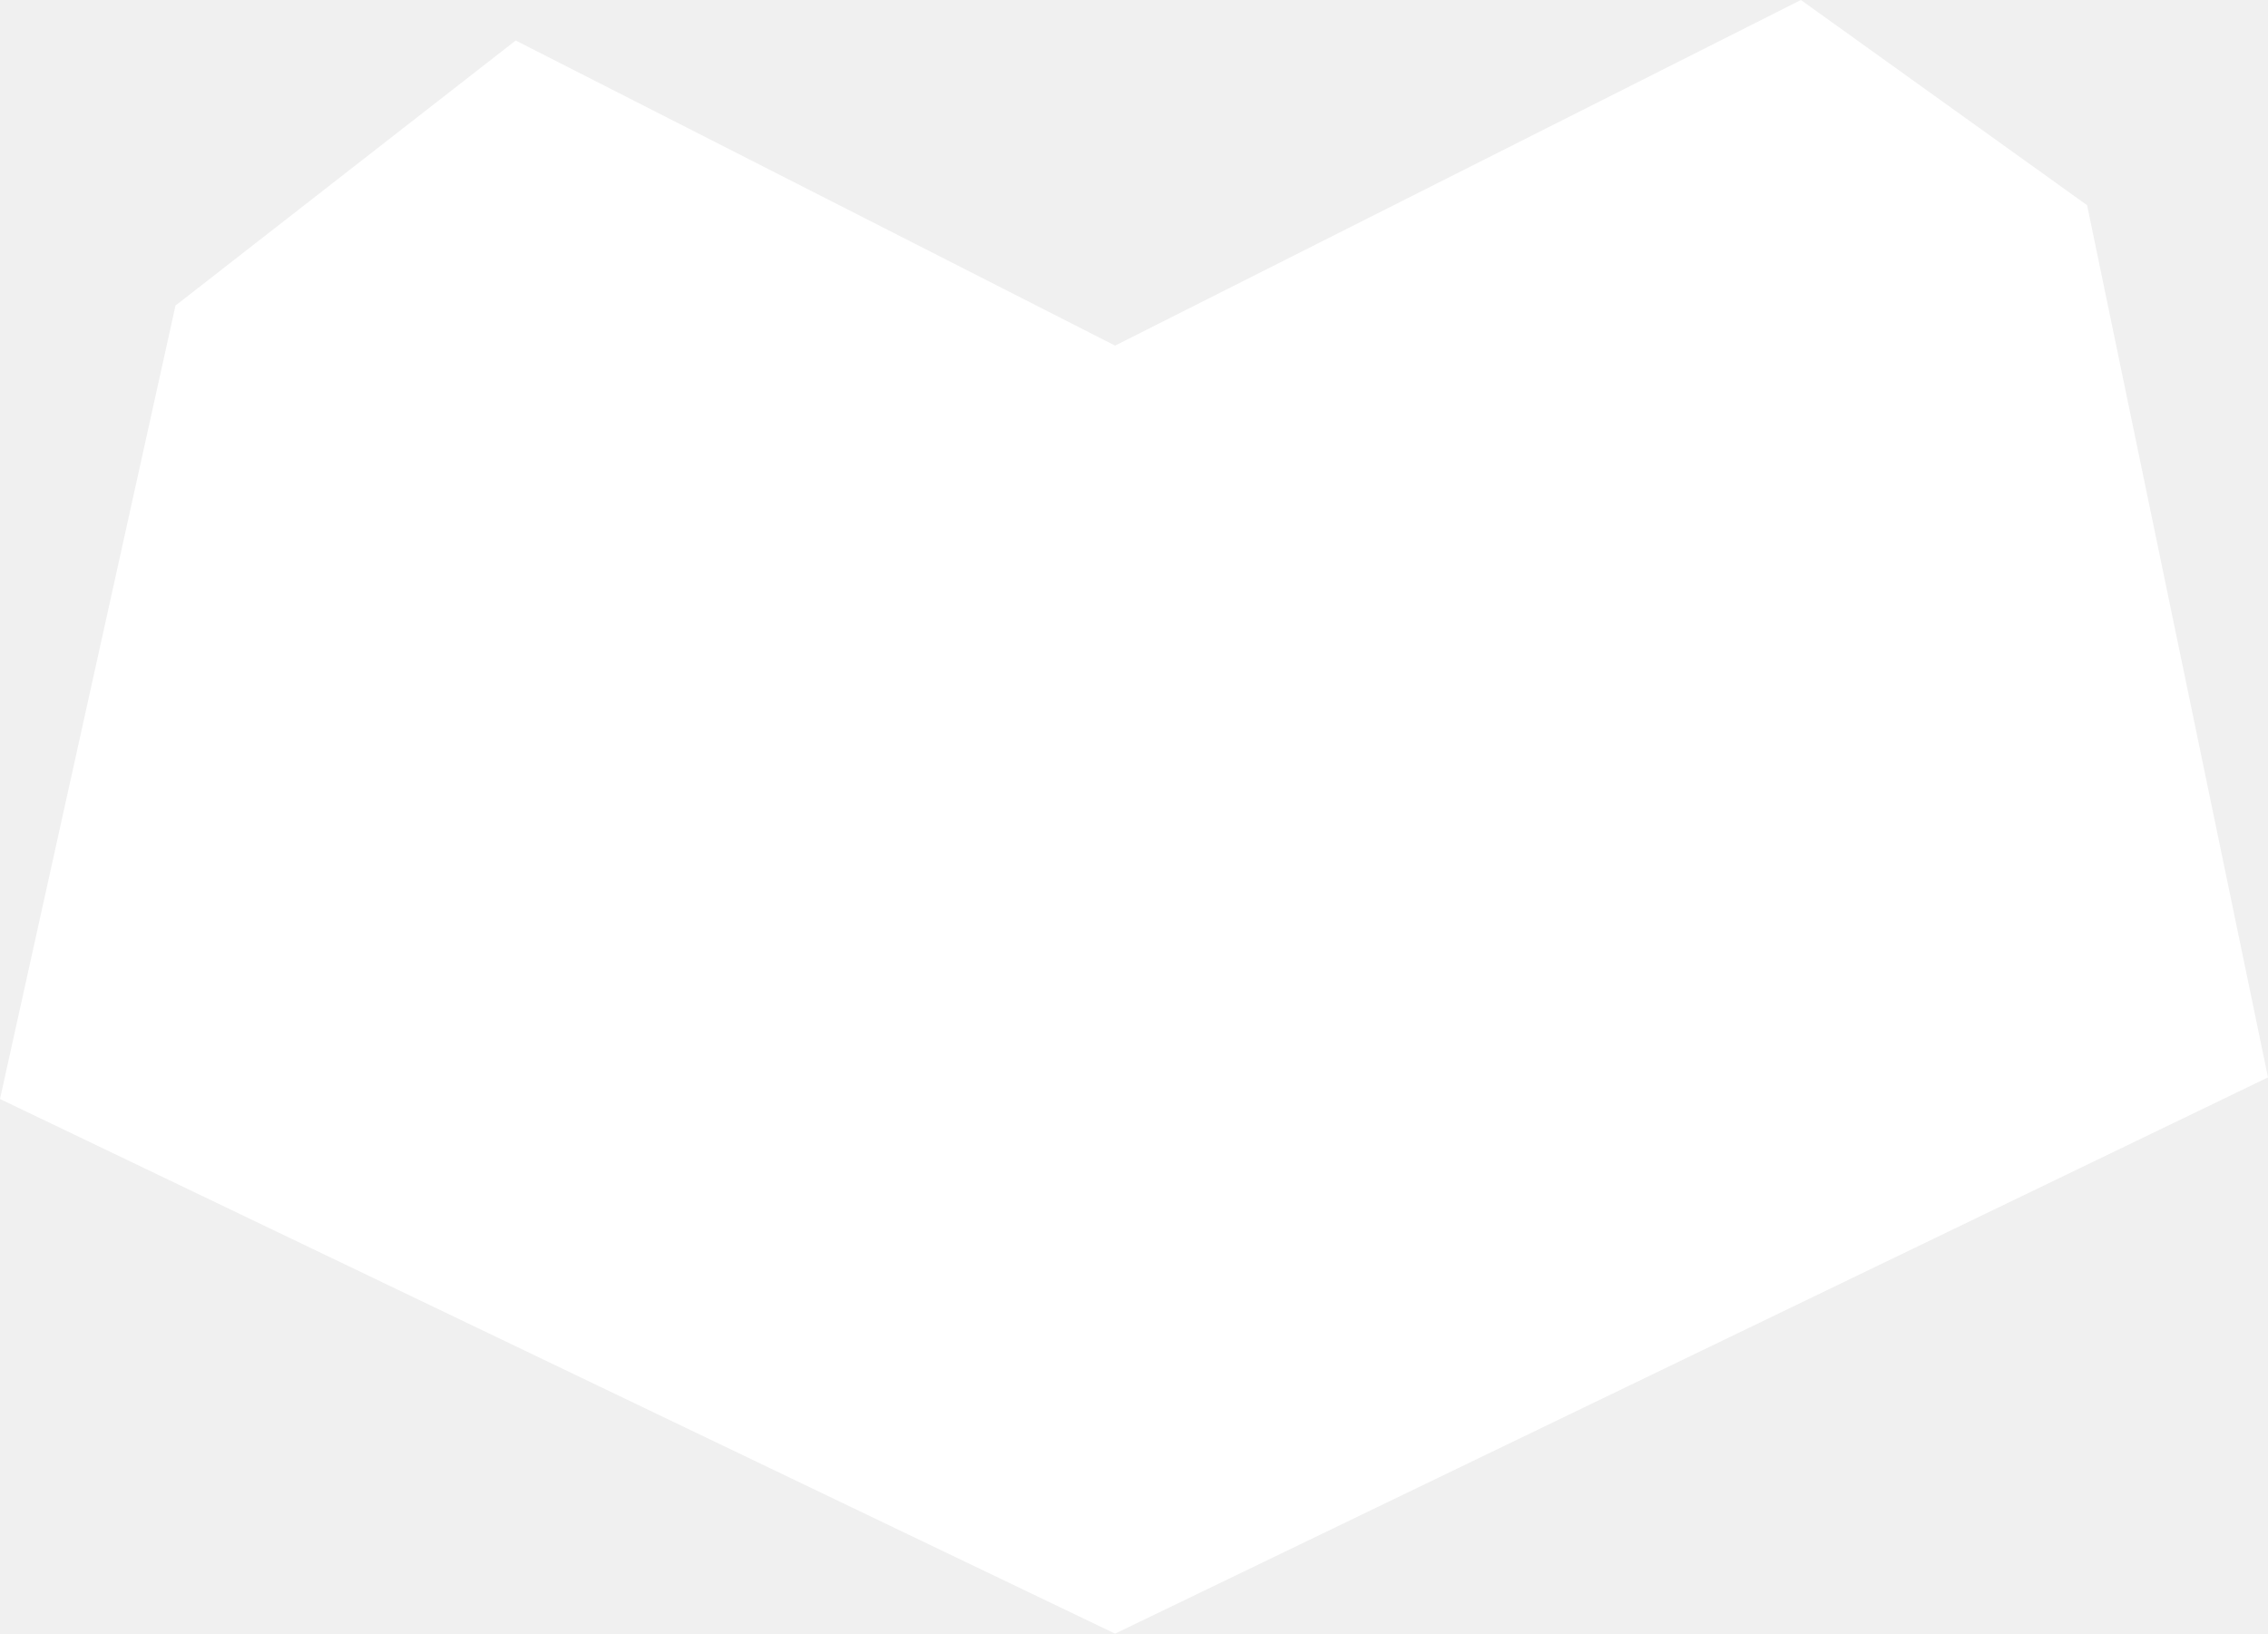
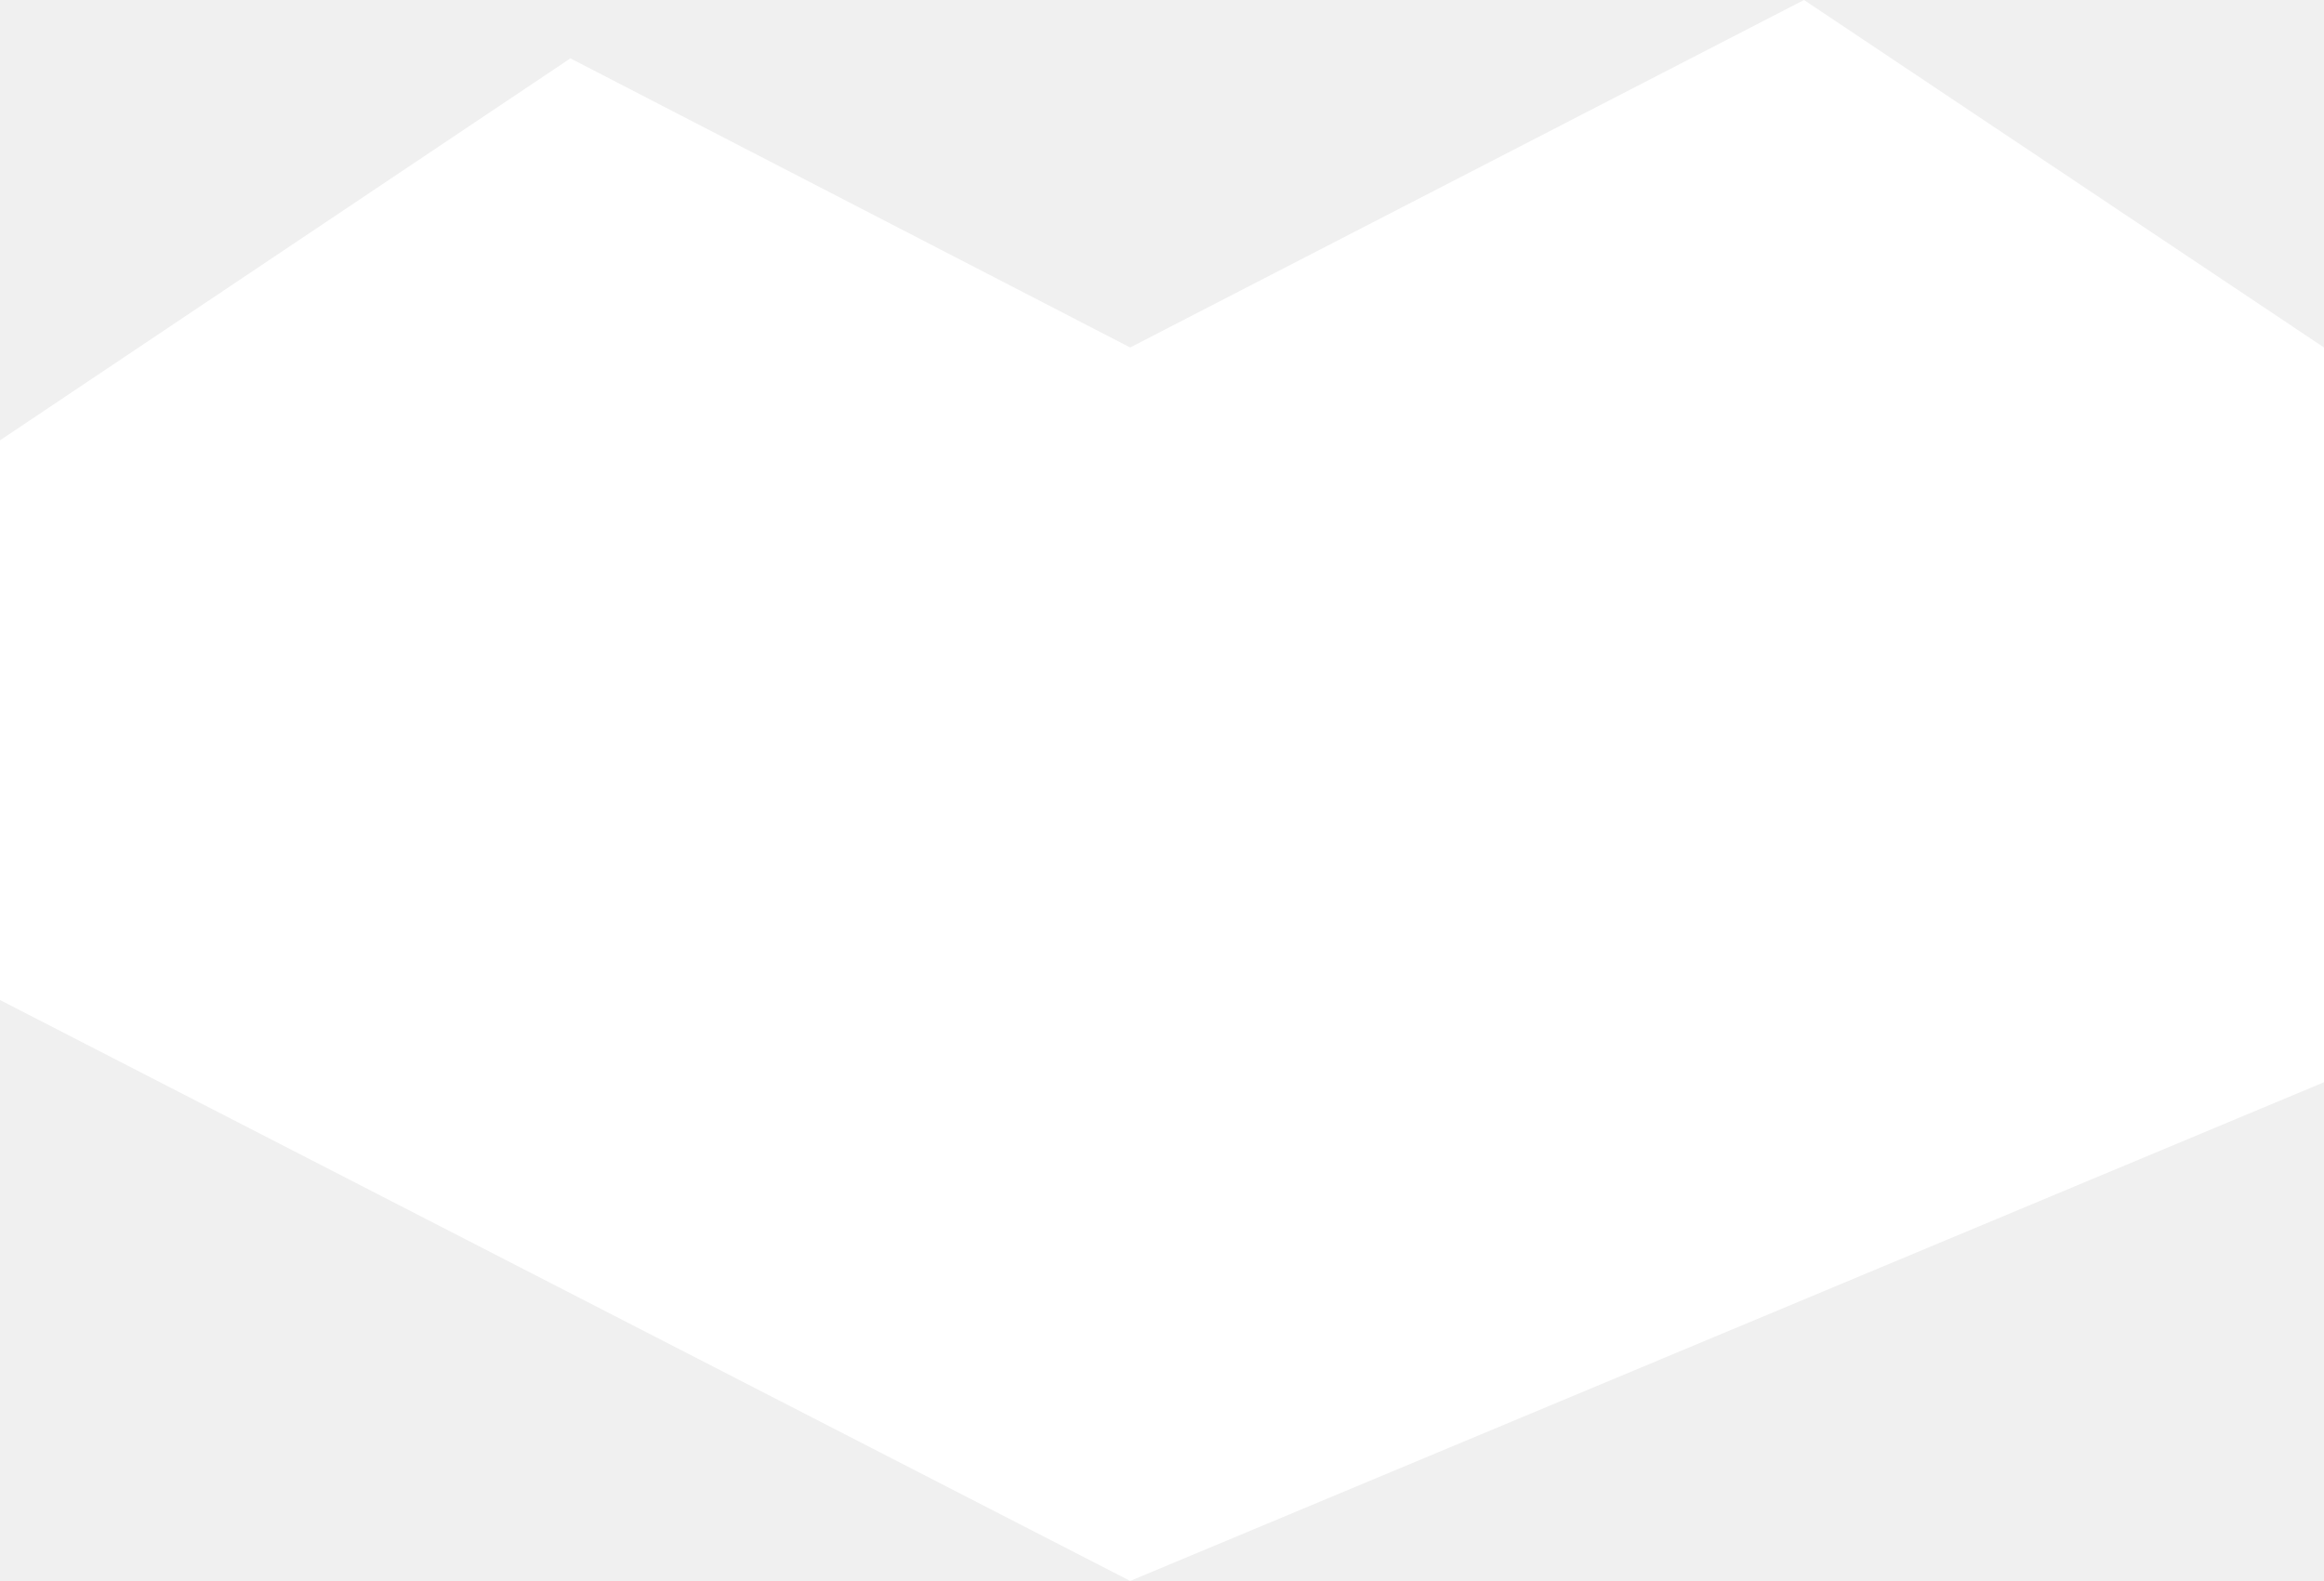
- <svg xmlns="http://www.w3.org/2000/svg" preserveAspectRatio="none" width="100%" height="100%" overflow="visible" style="display: block;" viewBox="0 0 420 302.5" fill="none">
-   <path id="Vector 21" d="M206.5 64L95.5 7.5L32.5 56.58L0 203.5L206.5 302.5L420 199.5L386.5 38L333.5 0L206.5 64Z" fill="#FFFFFF" />
+ <svg xmlns="http://www.w3.org/2000/svg" preserveAspectRatio="none" width="100%" height="100%" overflow="visible" style="display: block;" viewBox="0 0 438 298" fill="none">
+   <path id="Vector 21" d="M213 65.5L107.5 11L0 83V188.5L213 298L438 204V65.5L340 0L213 65.5Z" fill="#FFFFFF" />
</svg>
